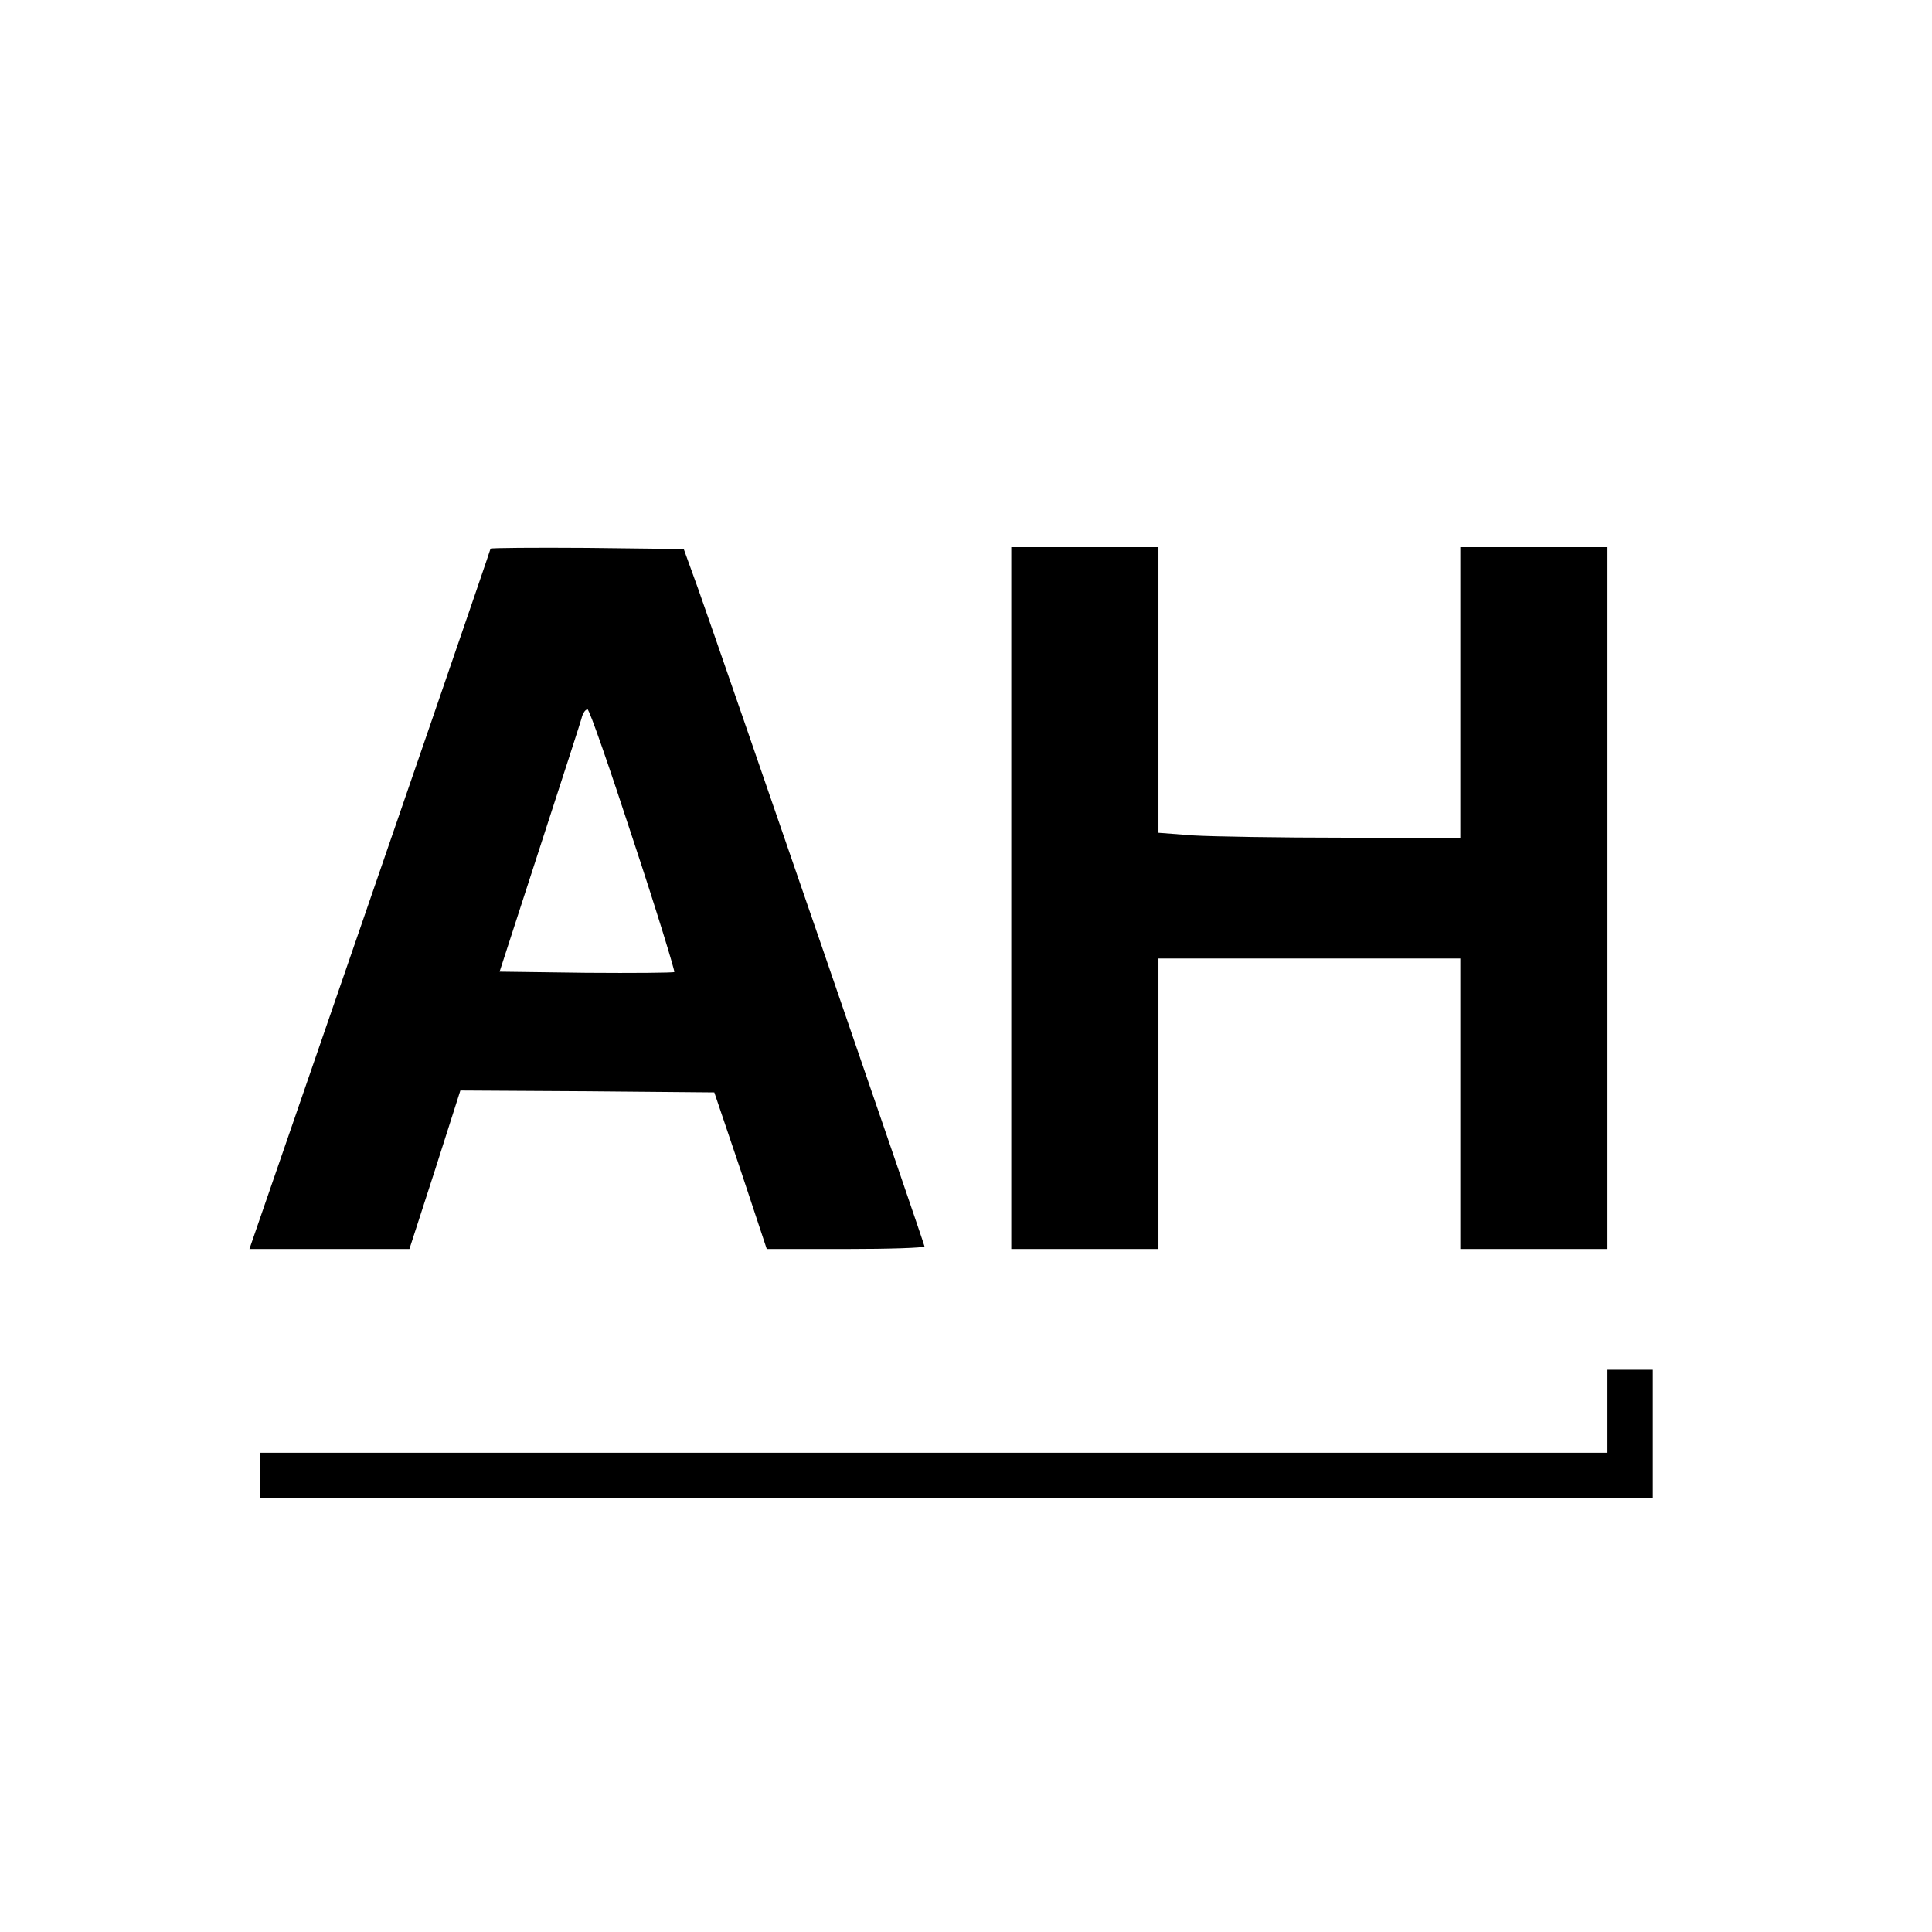
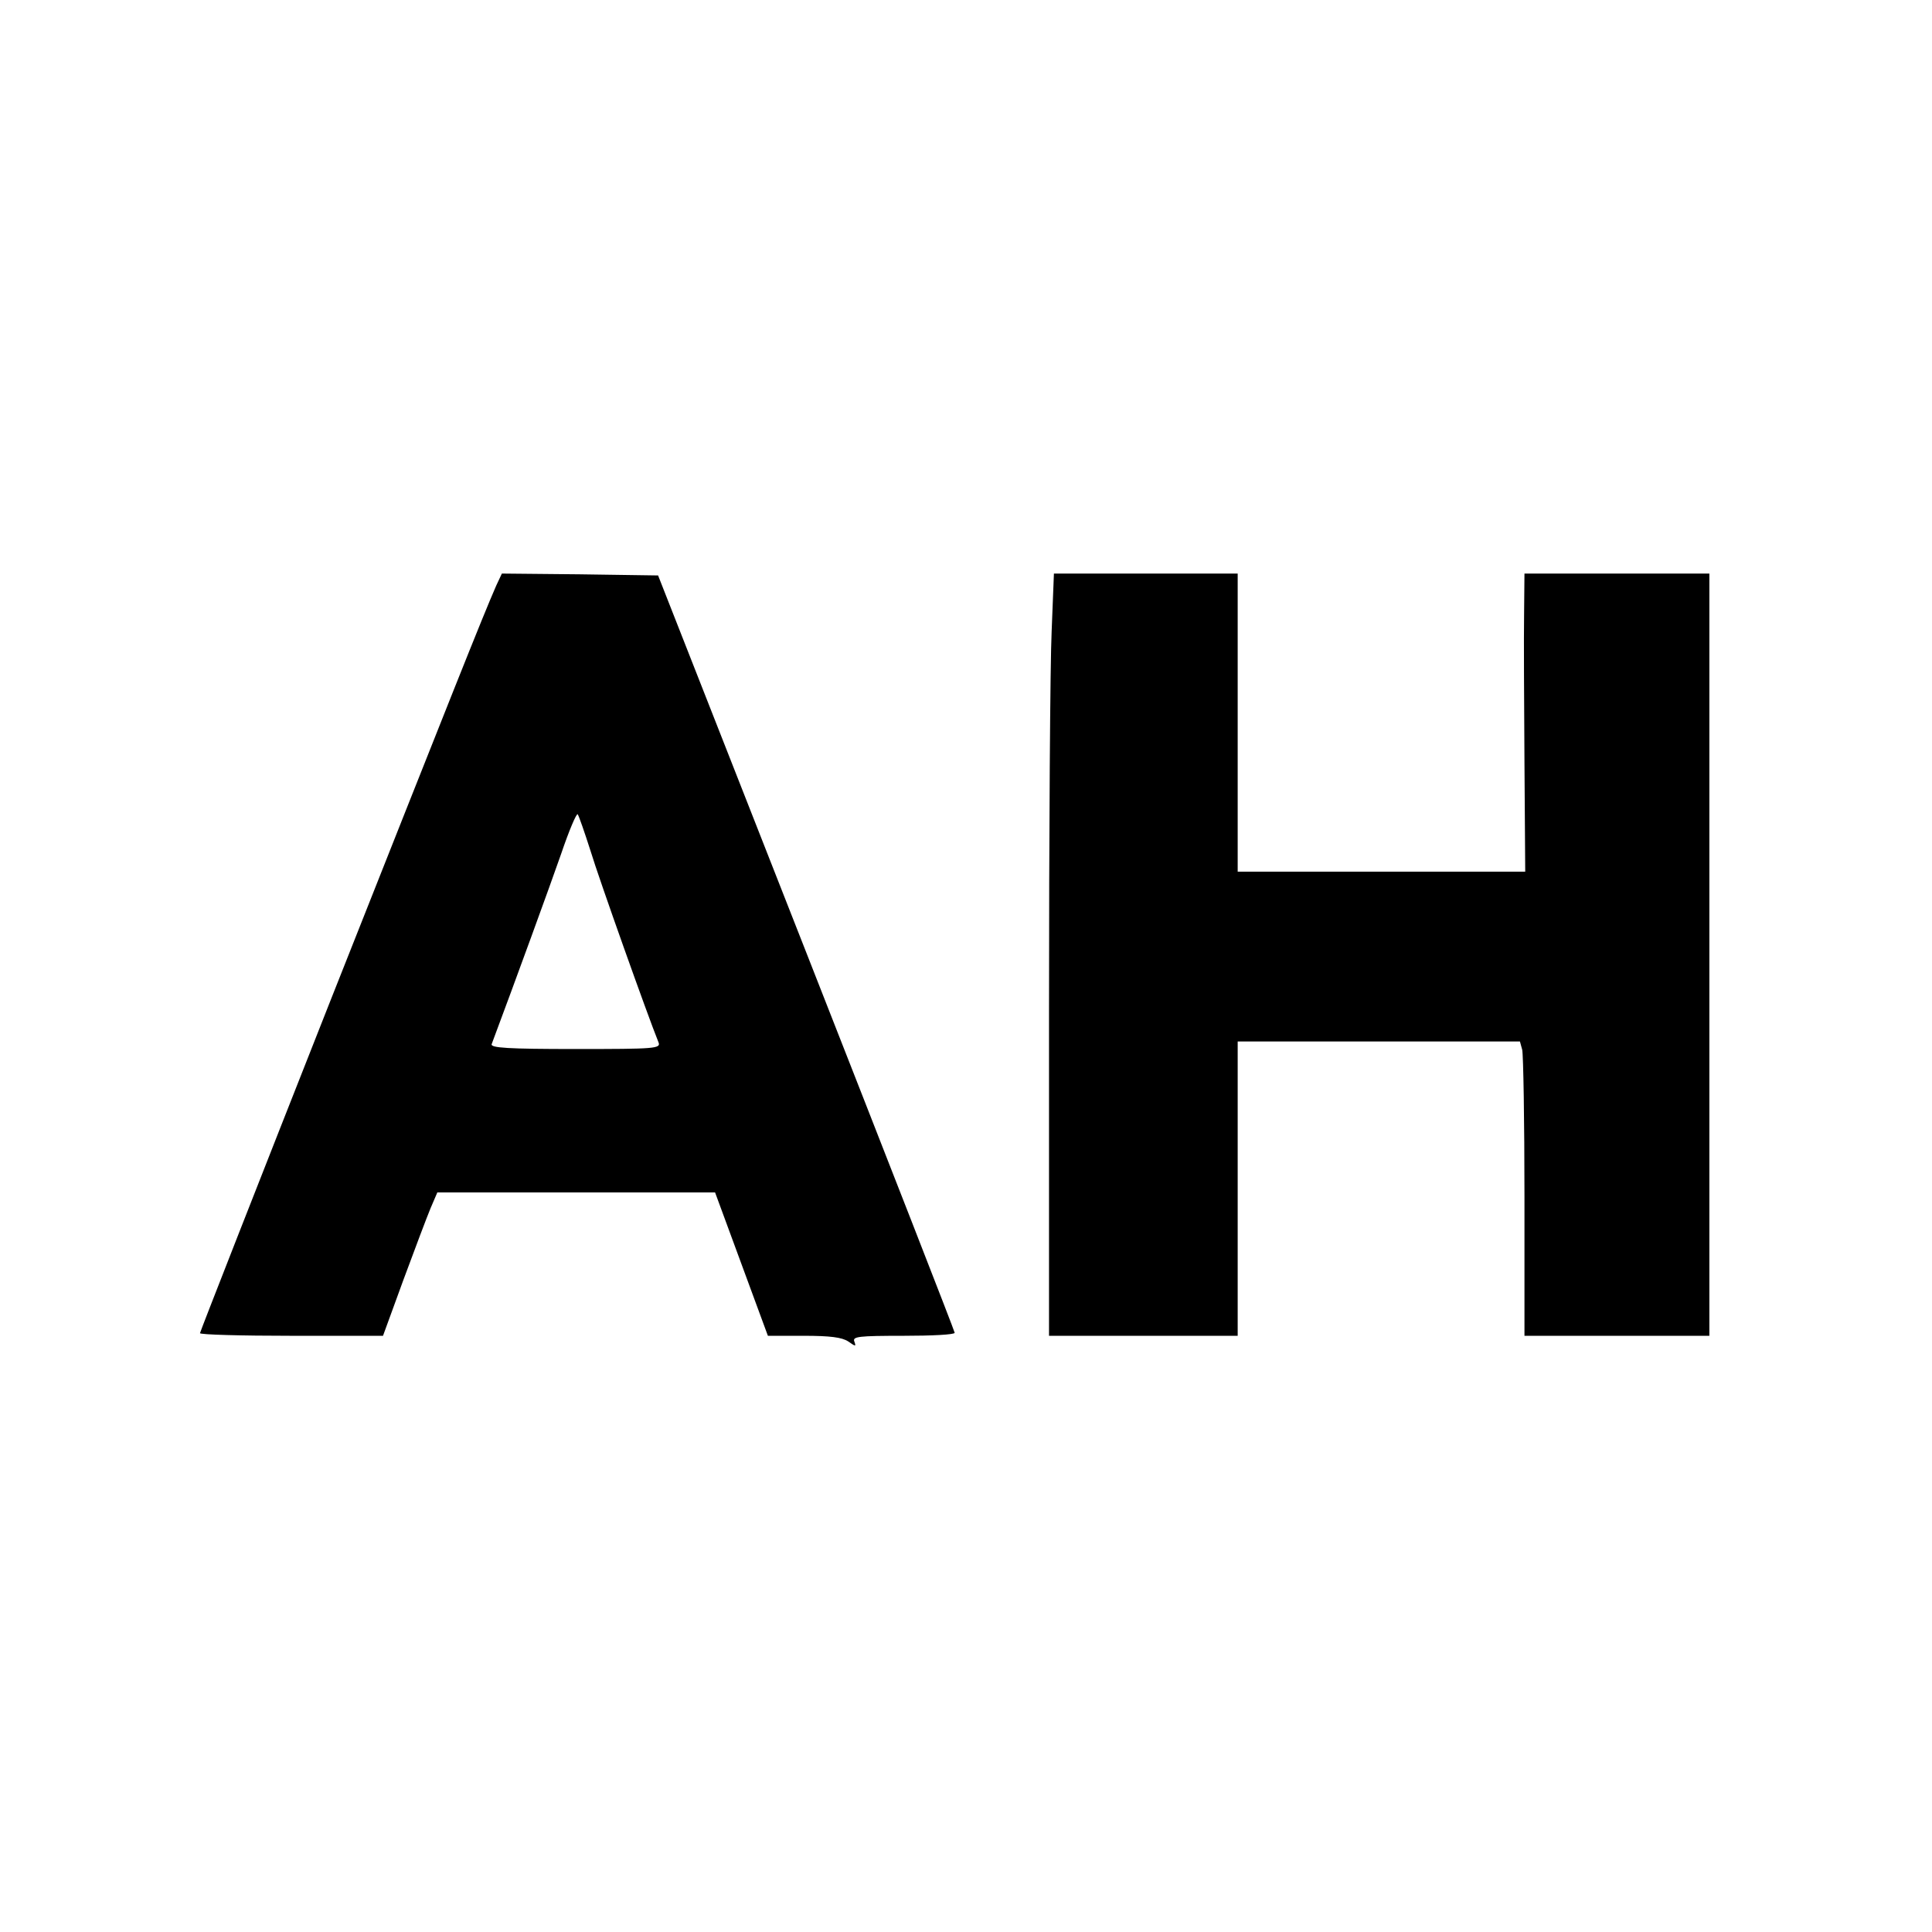
<svg xmlns="http://www.w3.org/2000/svg" version="1.0" width="512pt" height="512pt" viewBox="0 0 512 512" preserveAspectRatio="xMidYMid meet">
  <g transform="translate(0,512) scale(0.1,-0.1)" fill="#000000" stroke="none">
-     <path d="M1300 3666 c0 -3 -233 -681 -600 -1743 l-39 -113 212 0 212 0 68 210 67 210 337 -2 336 -3 70 -207 69 -208 209 0 c115 0 209 3 209 7 0 6 -533 1554 -600 1743 l-38 105 -256 3 c-141 1 -256 0 -256 -2z m378 -772 c63 -190 111 -348 109 -350 -2 -2 -107 -3 -234 -2 l-229 3 107 330 c59 182 110 338 112 348 3 9 9 17 14 17 5 0 59 -156 121 -346z" />
-     <path d="M2680 2740 l0 -930 195 0 195 0 0 385 0 385 400 0 400 0 0 -385 0 -385 195 0 195 0 0 930 0 930 -195 0 -195 0 0 -385 0 -385 -308 0 c-170 0 -350 3 -400 6 l-92 7 0 378 0 379 -195 0 -195 0 0 -930z" />
-     <path d="M4260 1380 l0 -110 -1785 0 -1785 0 0 -60 0 -60 1845 0 1845 0 0 170 0 170 -60 0 -60 0 0 -110z" />
+     <path d="M1315 3568 c-38 -87 -118 -289 -439 -1099 -190 -481 -346 -879 -346 -882 0 -4 109 -7 243 -7 l242 0 54 148 c30 81 62 166 72 190 l18 42 368 0 368 0 70 -190 70 -190 95 0 c70 0 101 -4 118 -15 20 -14 21 -14 16 0 -5 13 11 15 130 15 75 0 136 3 136 8 0 4 -177 457 -393 1007 l-393 1000 -207 3 -207 2 -15 -32z m250 -703 c22 -73 152 -438 180 -507 7 -17 -8 -18 -220 -18 -178 0 -226 3 -222 13 64 171 154 418 184 504 21 62 41 109 44 105 3 -4 18 -47 34 -97z" />
+     <path d="M2787 3448 c-4 -83 -7 -537 -7 -1010 l0 -858 250 0 250 0 0 390 0 390 374 0 374 0 6 -22 c3 -13 6 -188 6 -390 l0 -368 245 0 245 0 0 1010 0 1010 -245 0 -245 0 -1 -107 c-1 -60 0 -237 1 -395 l2 -288 -381 0 -381 0 0 395 0 395 -243 0 -244 0 -6 -152z" />
  </g>
</svg>
